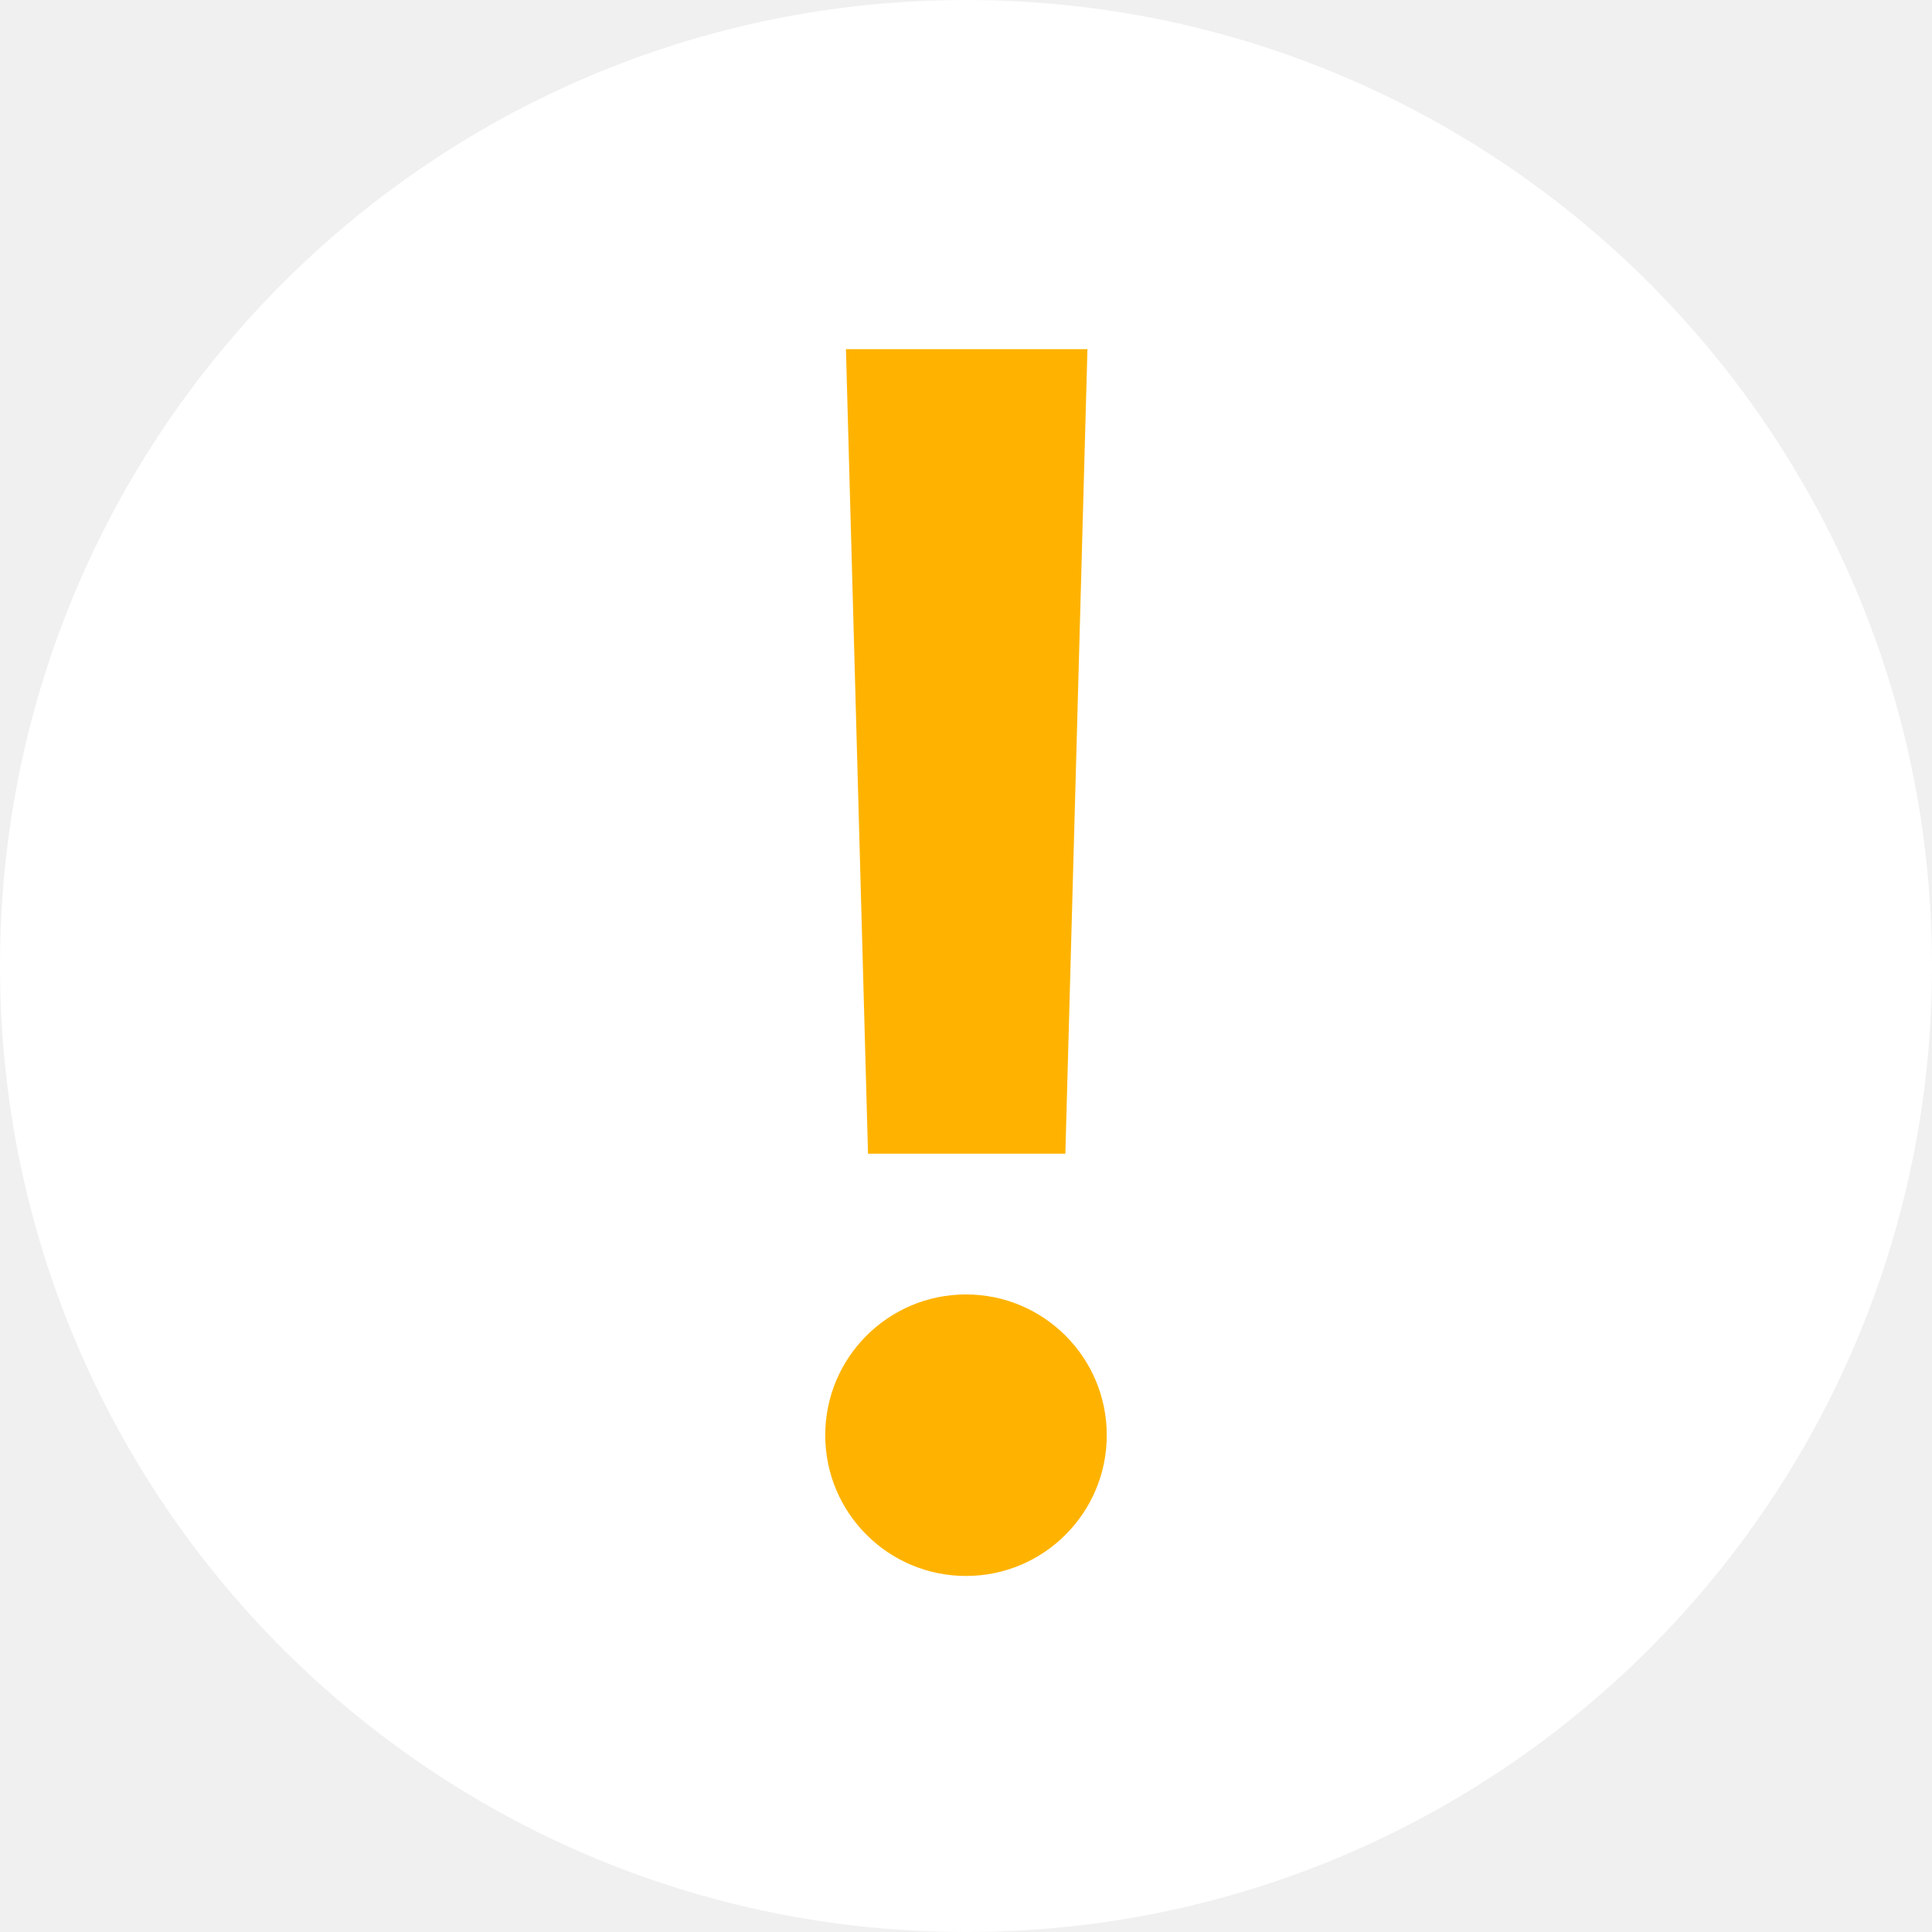
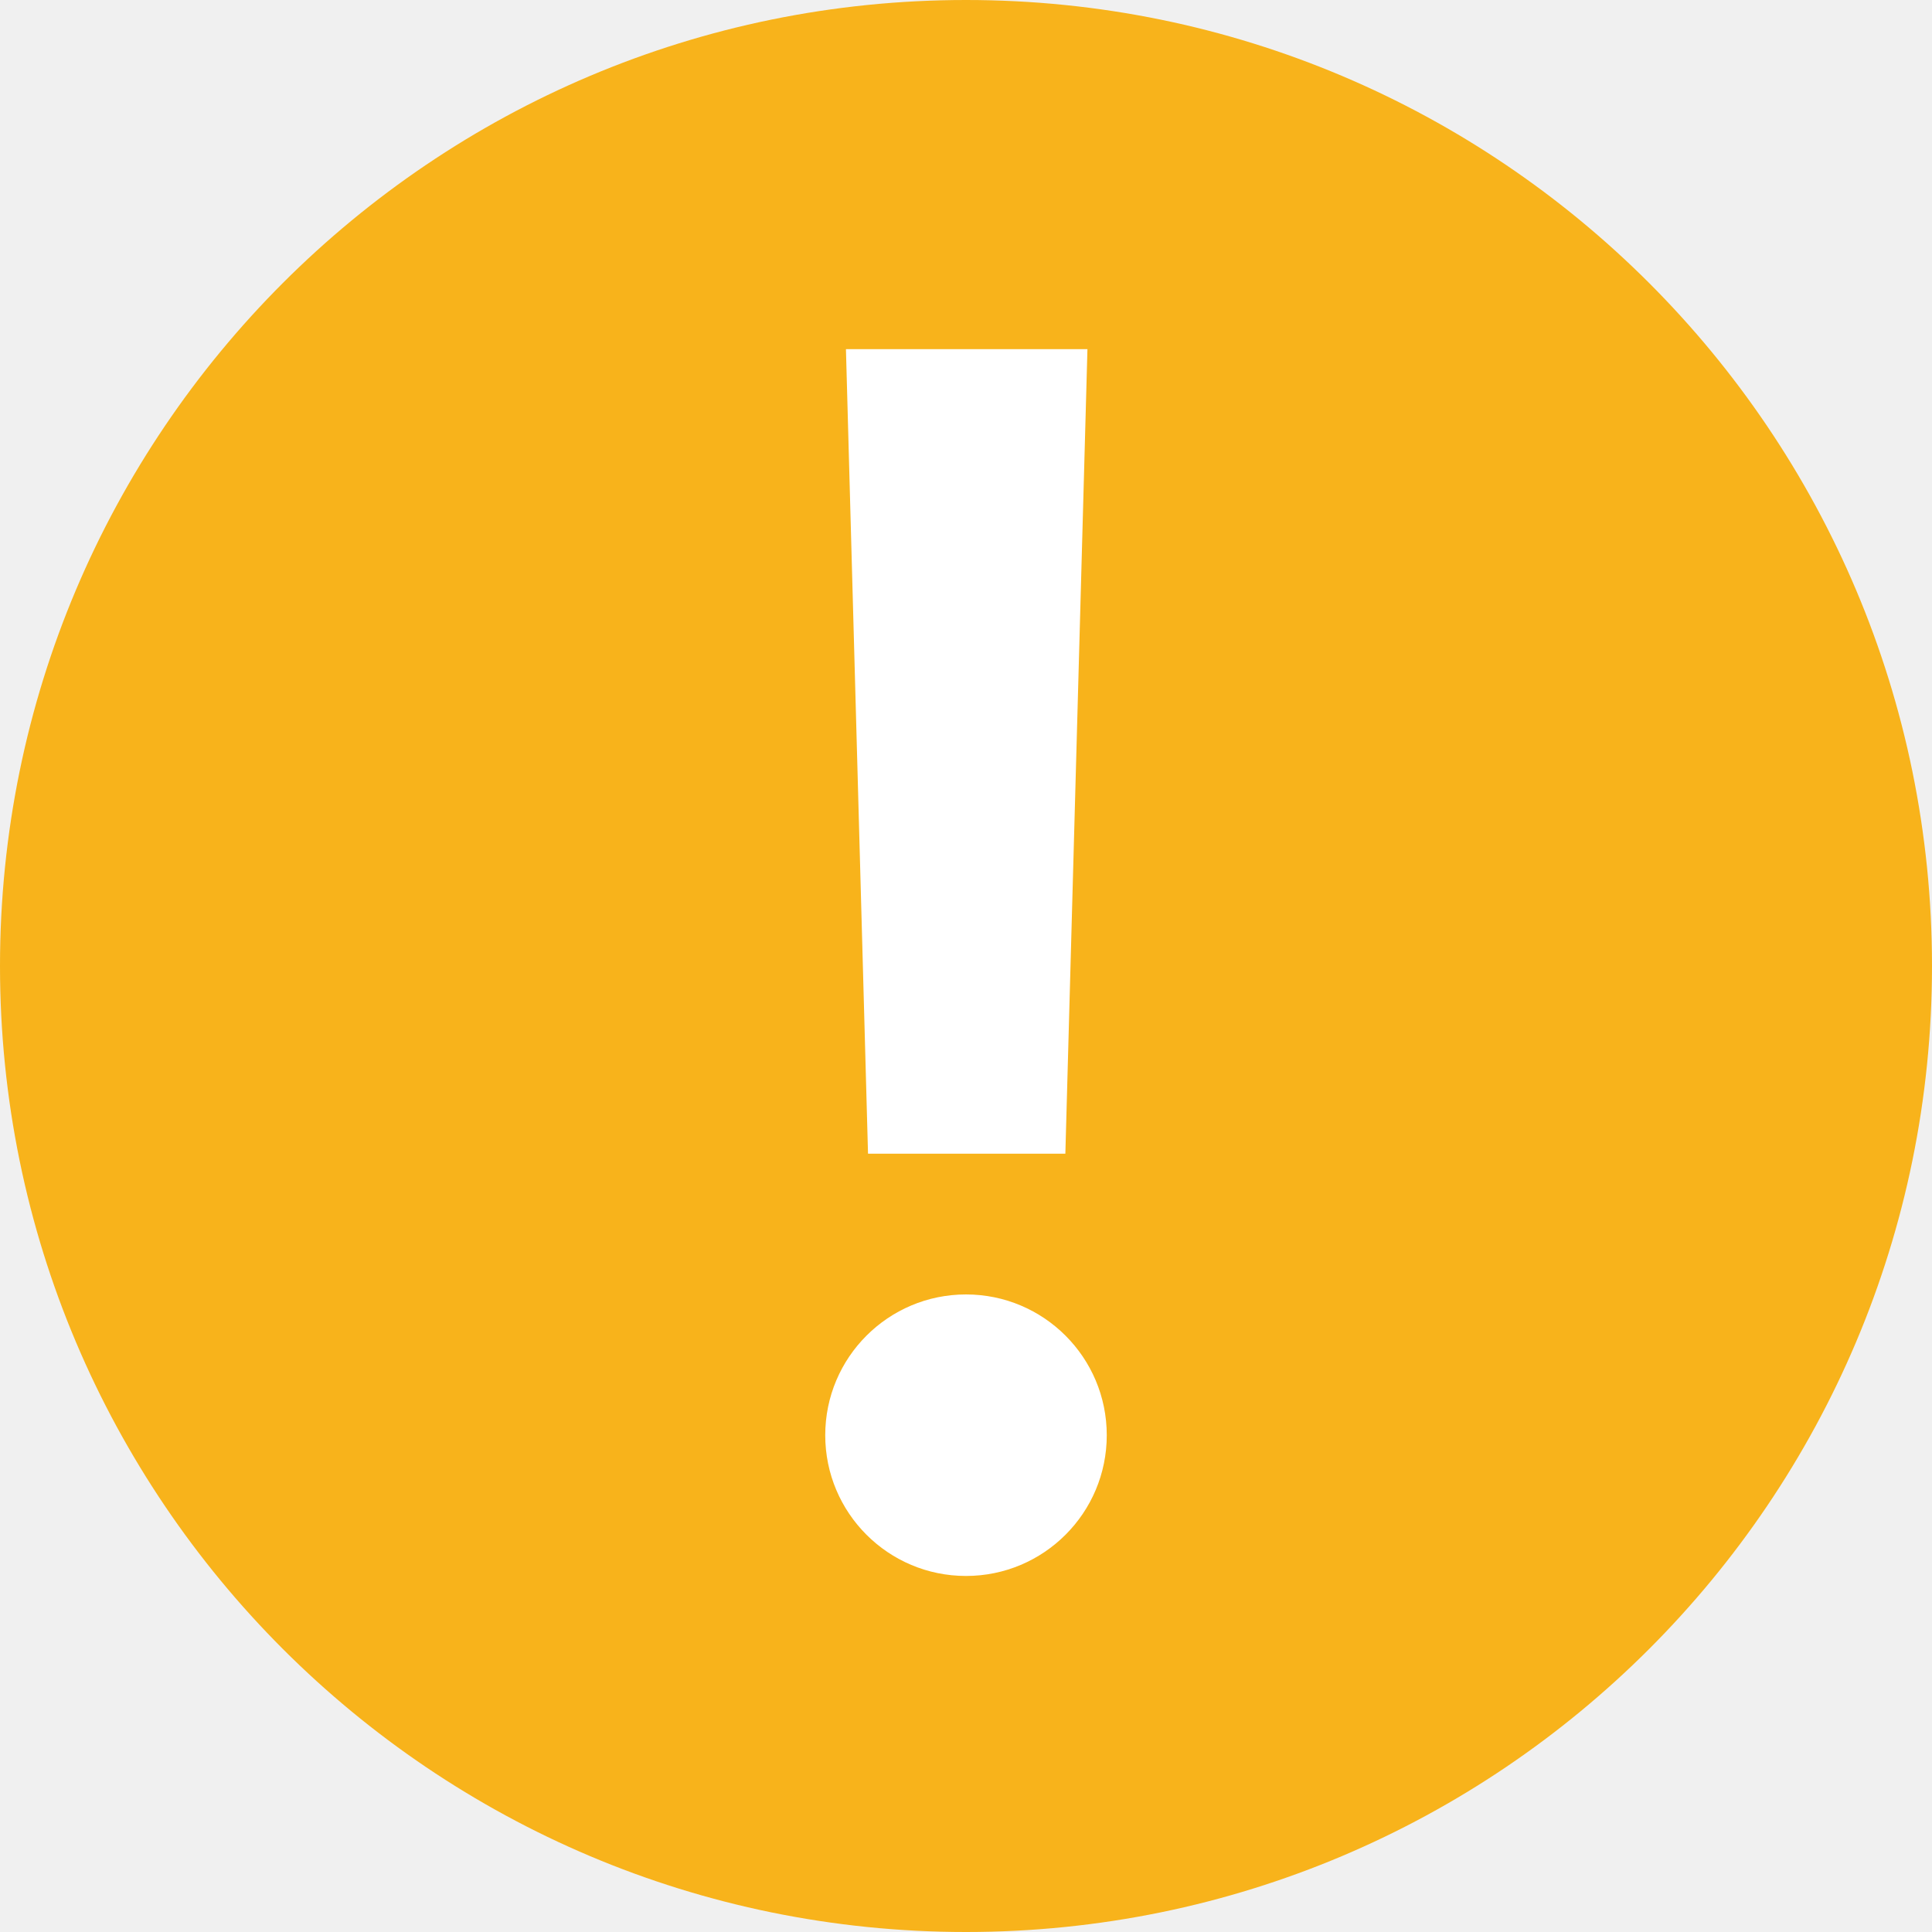
<svg xmlns="http://www.w3.org/2000/svg" version="1.1" id="Ebene_1" x="0px" y="0px" viewBox="0 0 140 140" style="enable-background:new 0 0 140 140;" xml:space="preserve">
  <style type="text/css">
- 	.st0{fill:#FFFFFF;}
- 	.st1{fill:#FFB300;}
+ 	.st1{fill:#FFFFFF;}
+ 	.st0{fill:#F8B31B;}
</style>
  <g id="XMLID_4_">
    <g>
      <g>
        <circle class="st0" cx="70" cy="70" r="70" />
      </g>
      <path class="st1" d="M62.9,83.6l-1.6-58.3h17.5l-1.6,58.3H62.9z" />
      <circle class="st1" cx="70" cy="104" r="10.2" />
    </g>
  </g>
</svg>
